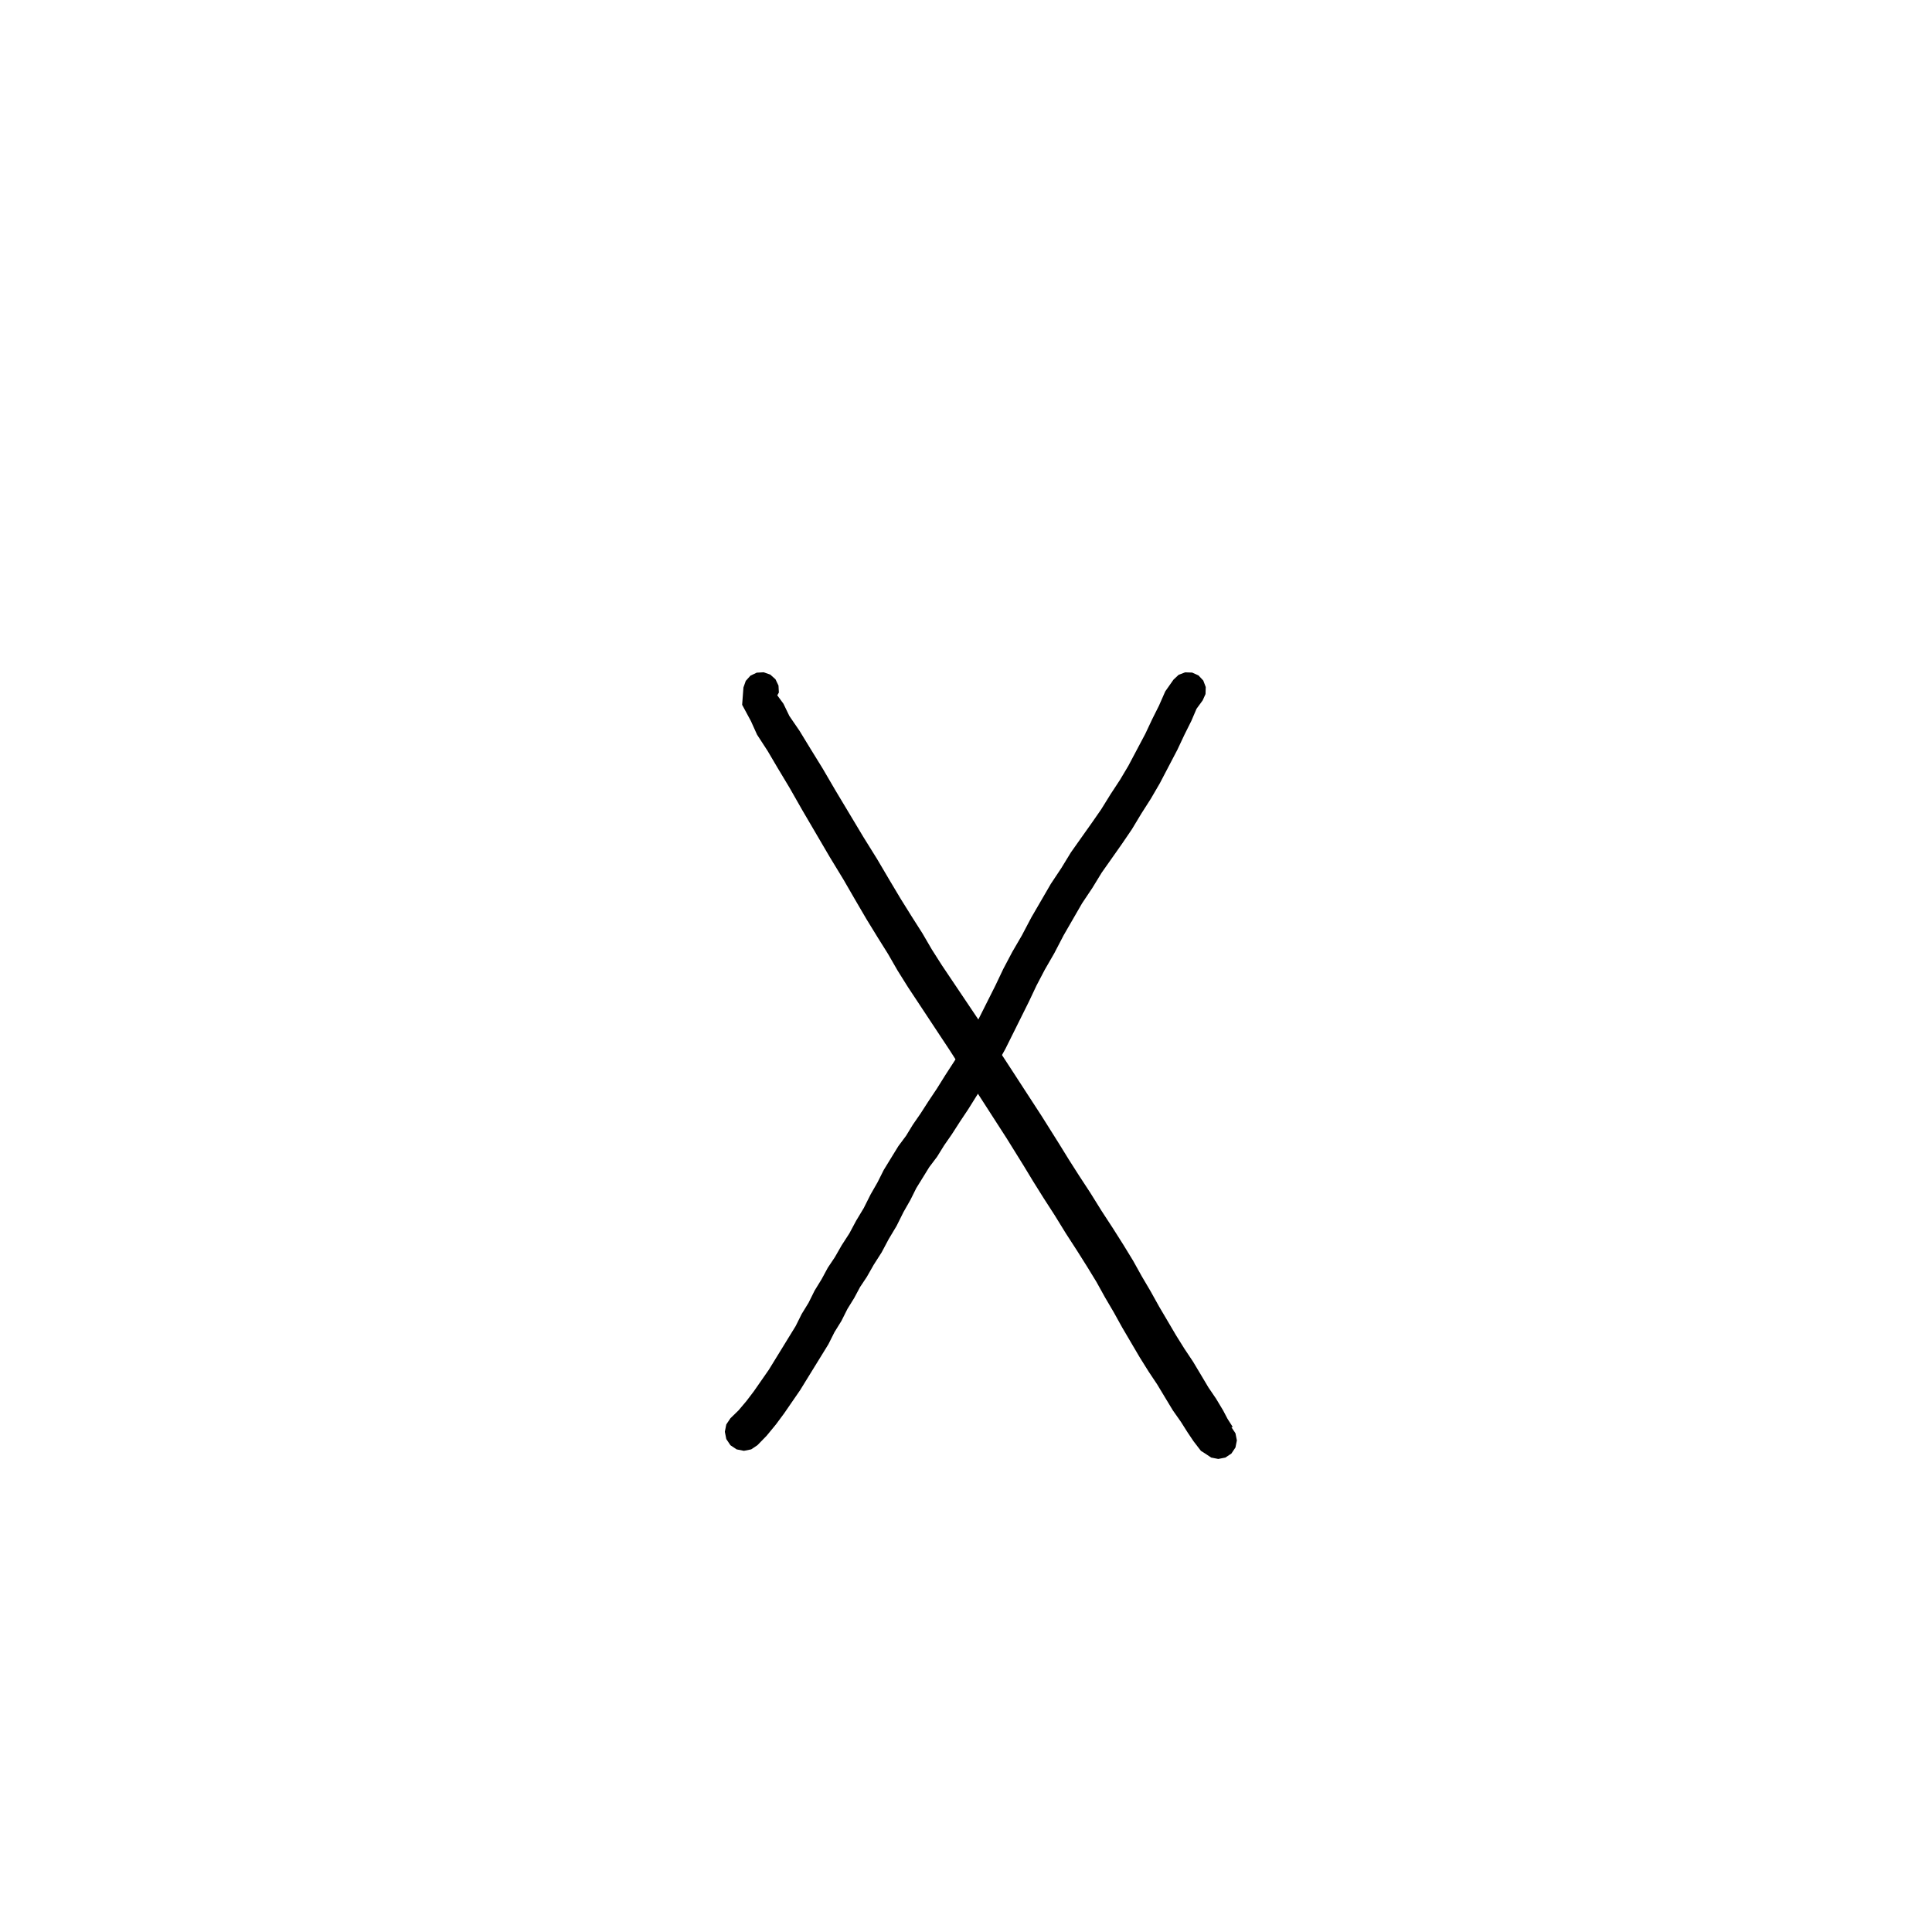
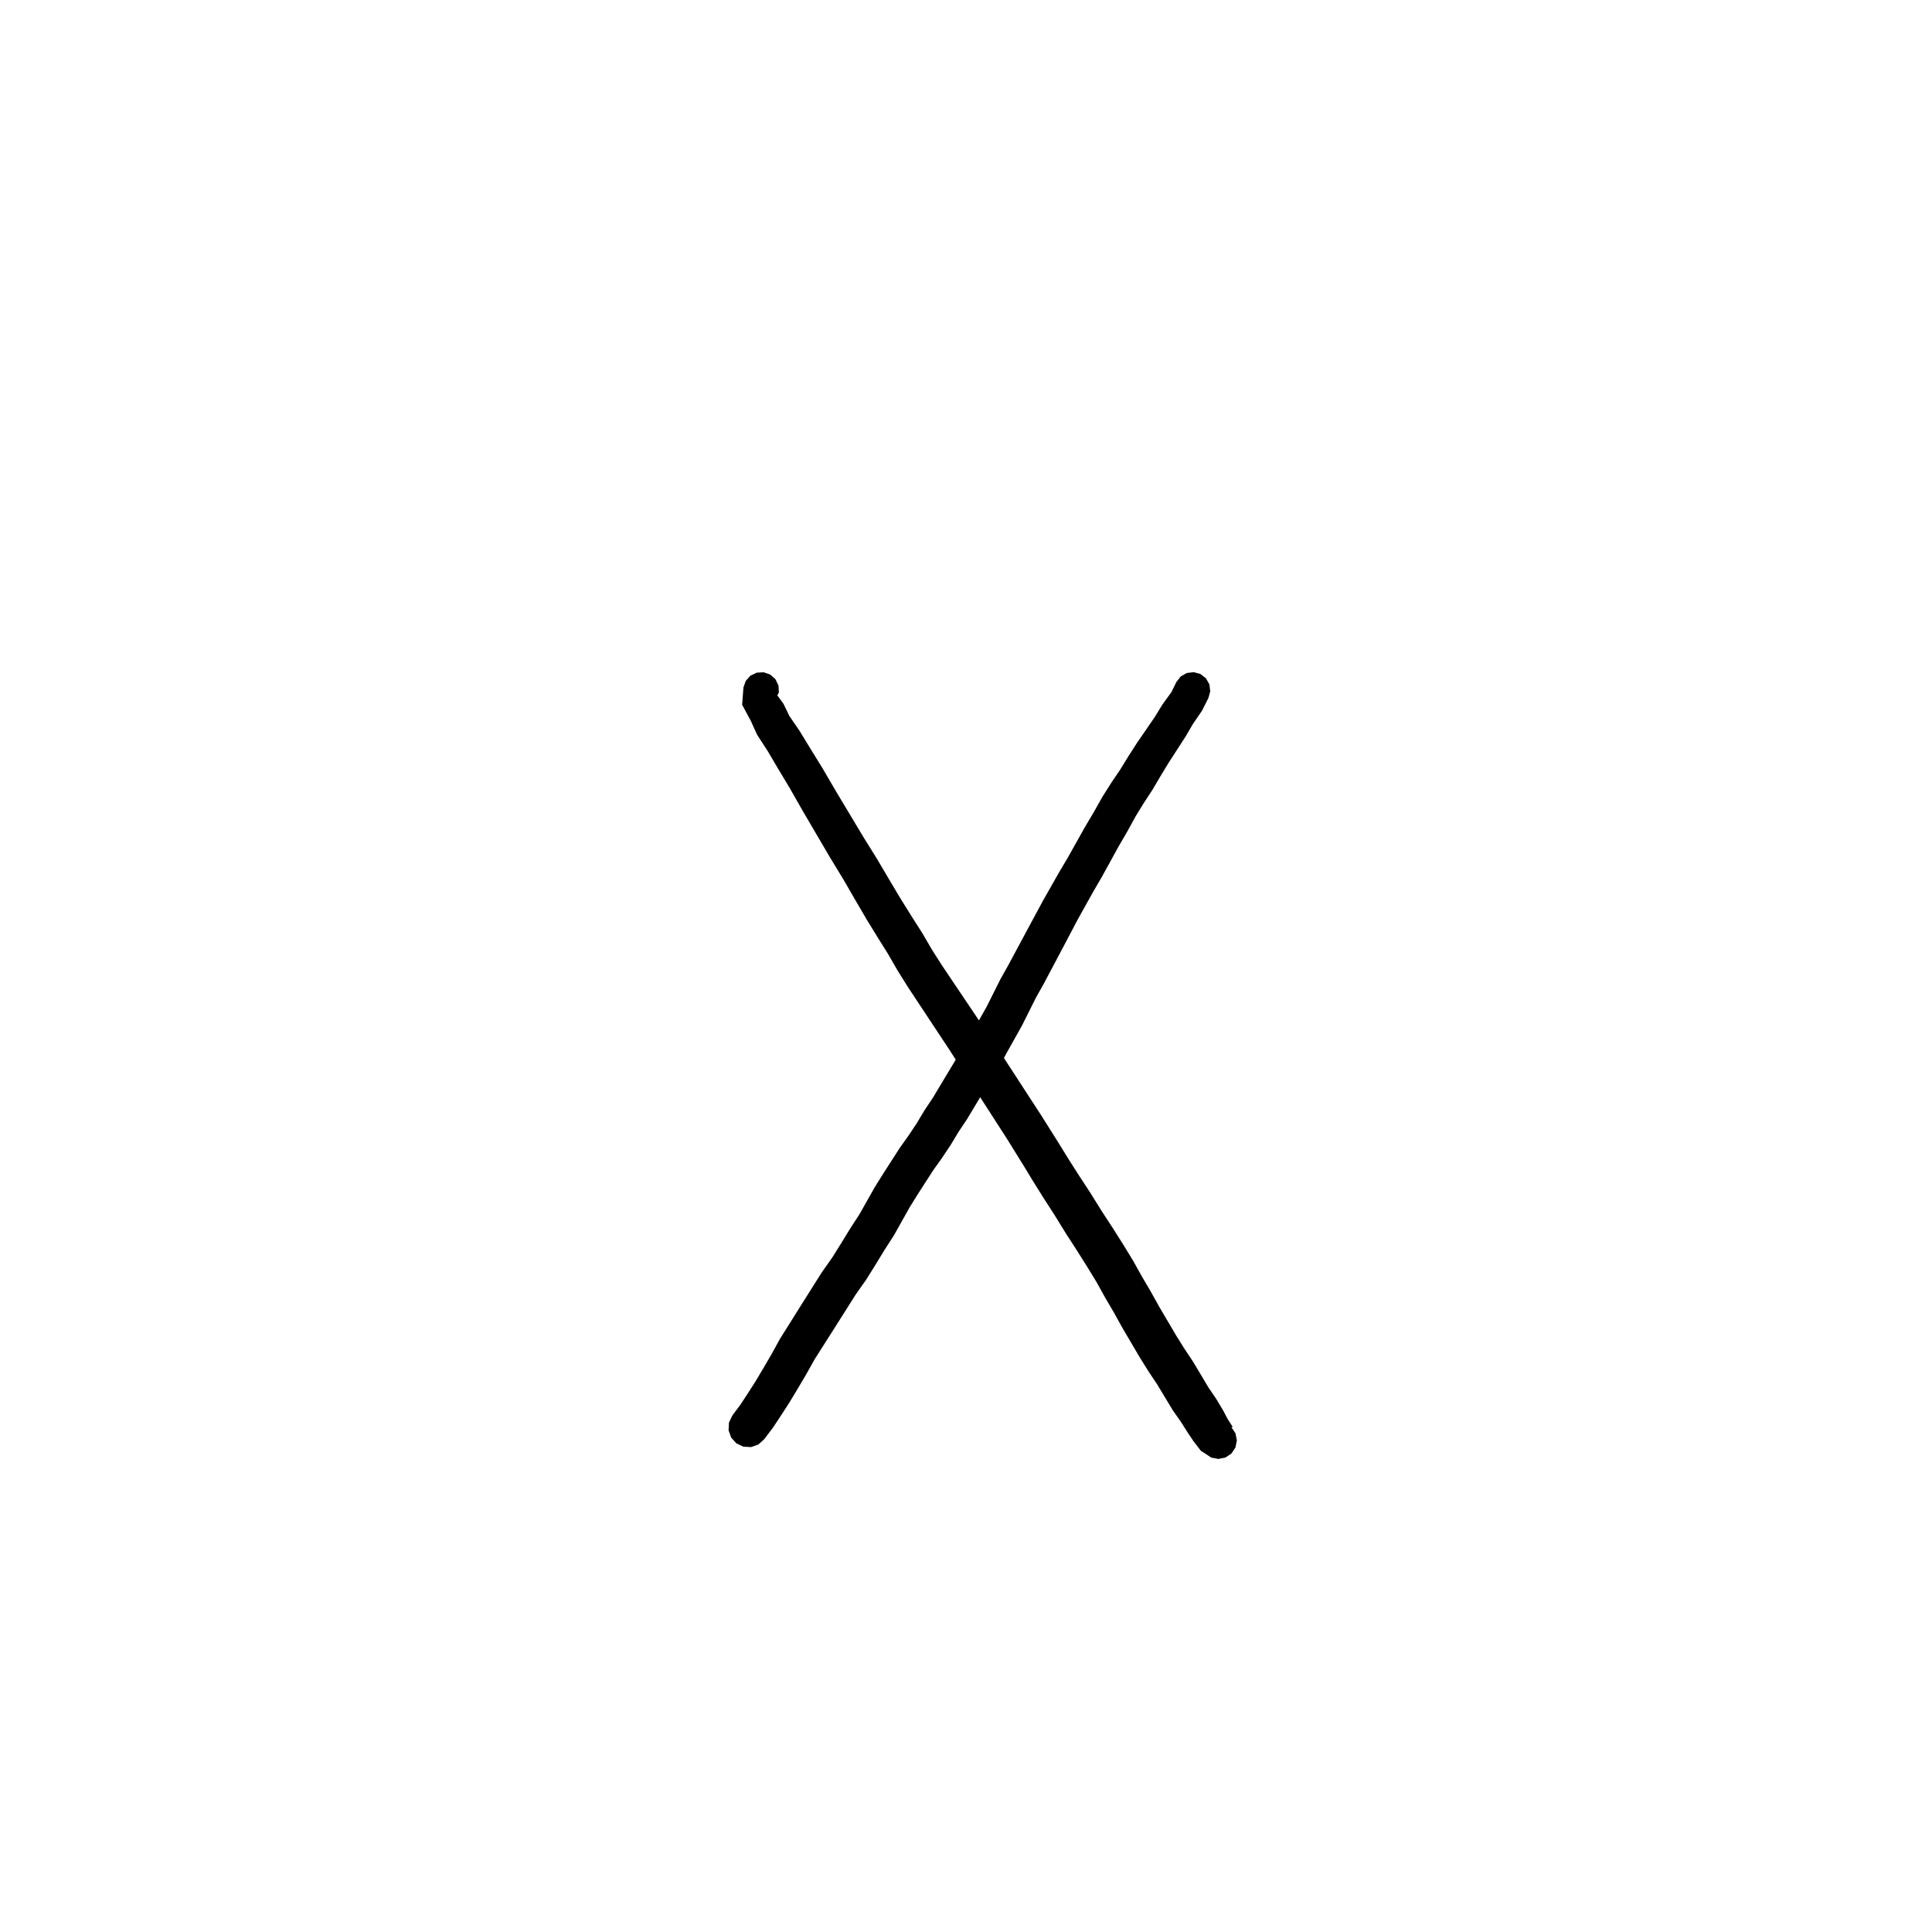
<svg xmlns="http://www.w3.org/2000/svg" viewBox="0 0 300 300" width="300" height="300">
  <path d="M 115.441 106.75 L 115.24 109.44 L 116.605 111.974 L 117.556 114.08 L 119.199 116.608 L 120.755 119.251 L 122.597 122.318 L 124.579 125.798 L 126.712 129.44 L 128.85 133.088 L 130.971 136.574 L 132.818 139.77 L 134.566 142.759 L 136.321 145.617 L 137.895 148.13 L 139.36 150.679 L 141.009 153.312 L 142.63 155.762 L 144.228 158.179 L 145.825 160.596 L 147.413 162.994 L 148.877 165.277 L 150.476 167.693 L 151.93 169.956 L 153.399 172.235 L 154.867 174.515 L 156.323 176.774 L 157.642 178.898 L 158.966 181.031 L 160.435 183.455 L 162.056 186.044 L 163.779 188.715 L 165.514 191.532 L 167.258 194.227 L 168.838 196.735 L 170.262 199.067 L 171.585 201.454 L 172.923 203.732 L 174.26 206.143 L 175.618 208.457 L 176.979 210.772 L 178.368 212.993 L 179.692 214.978 L 180.859 216.917 L 182.124 219.009 L 183.357 220.762 L 184.394 222.401 L 185.324 223.788 L 186.479 225.291 L 187.133 225.702 L 188.069 226.328 L 189.174 226.548 L 190.279 226.328 L 191.215 225.702 L 191.841 224.766 L 192.061 223.661 L 191.841 222.556 L 191.215 221.619 L 191.422 221.584 L 190.613 220.319 L 189.936 219.028 L 188.83 217.184 L 187.653 215.455 L 186.507 213.529 L 185.263 211.45 L 183.909 209.418 L 182.619 207.353 L 181.302 205.114 L 179.981 202.874 L 178.64 200.465 L 177.299 198.189 L 175.943 195.754 L 174.421 193.265 L 172.786 190.683 L 171.049 188.022 L 169.301 185.213 L 167.543 182.527 L 165.949 180.027 L 164.471 177.63 L 163.117 175.477 L 161.758 173.315 L 160.267 171.021 L 158.788 168.747 L 157.312 166.473 L 155.819 164.182 L 154.204 161.777 L 152.721 159.506 L 151.094 157.083 L 149.478 154.679 L 147.861 152.274 L 146.267 149.902 L 144.702 147.446 L 143.221 144.906 L 141.581 142.33 L 139.853 139.562 L 138.12 136.658 L 136.217 133.426 L 134.052 129.947 L 131.904 126.363 L 129.751 122.773 L 127.716 119.289 L 125.807 116.196 L 124.15 113.481 L 122.578 111.188 L 121.654 109.276 L 120.697 107.971 L 120.943 107.536 L 120.884 106.453 L 120.415 105.476 L 119.608 104.752 L 118.585 104.392 L 117.502 104.451 L 116.525 104.92 L 115.801 105.727 Z" fill="black" fill-rule="nonzero" />
-   <path d="M 182.225 105.528 L 180.941 107.356 L 179.961 109.581 L 178.906 111.689 L 177.849 113.936 L 176.53 116.426 L 175.213 118.91 L 173.929 121.07 L 172.454 123.319 L 170.985 125.688 L 169.557 127.744 L 167.955 130.004 L 166.292 132.357 L 164.8 134.799 L 163.176 137.242 L 161.656 139.862 L 160.146 142.459 L 158.667 145.268 L 157.191 147.805 L 155.792 150.452 L 154.57 153.023 L 153.374 155.403 L 152.164 157.812 L 150.982 160.163 L 149.717 162.433 L 148.293 164.624 L 146.806 166.918 L 145.476 169.046 L 144.147 171.037 L 142.954 172.892 L 141.737 174.656 L 140.699 176.357 L 139.5 177.968 L 138.36 179.822 L 137.225 181.675 L 136.265 183.588 L 135.189 185.467 L 134.13 187.578 L 132.943 189.551 L 131.889 191.521 L 130.703 193.355 L 129.638 195.213 L 128.546 196.846 L 127.581 198.629 L 126.488 200.412 L 125.555 202.29 L 124.487 204.033 L 123.552 205.909 L 122.549 207.541 L 121.48 209.283 L 120.409 211.024 L 119.38 212.698 L 118.215 214.374 L 117.035 216.067 L 115.9 217.56 L 114.678 219.005 L 113.42 220.228 L 112.778 221.188 L 112.553 222.321 L 112.778 223.454 L 113.42 224.415 L 114.38 225.057 L 115.513 225.282 L 116.646 225.057 L 117.607 224.415 L 119.027 222.959 L 120.484 221.19 L 121.76 219.469 L 122.99 217.68 L 124.236 215.873 L 125.35 214.065 L 126.422 212.324 L 127.496 210.584 L 128.635 208.733 L 129.575 206.86 L 130.651 205.121 L 131.592 203.248 L 132.642 201.549 L 133.552 199.85 L 134.603 198.269 L 135.681 196.377 L 136.905 194.461 L 137.994 192.413 L 139.218 190.368 L 140.302 188.194 L 141.369 186.322 L 142.284 184.486 L 143.292 182.857 L 144.295 181.229 L 145.506 179.626 L 146.611 177.844 L 147.804 176.126 L 149.022 174.231 L 150.372 172.204 L 151.721 170.046 L 153.181 167.787 L 154.703 165.424 L 156.116 162.873 L 157.345 160.403 L 158.546 157.989 L 159.76 155.548 L 160.949 153.03 L 162.228 150.588 L 163.699 148.035 L 165.166 145.22 L 166.603 142.727 L 168.029 140.258 L 169.62 137.879 L 171.074 135.5 L 172.625 133.3 L 174.238 131.006 L 175.756 128.776 L 177.234 126.324 L 178.705 124.02 L 180.099 121.625 L 181.461 119.021 L 182.821 116.422 L 183.907 114.114 L 184.994 111.937 L 185.8 110.055 L 186.748 108.758 L 187.194 107.77 L 187.228 106.686 L 186.844 105.672 L 186.102 104.882 L 185.113 104.436 L 184.03 104.402 L 183.016 104.785 Z" fill="black" fill-rule="nonzero" />
+   <path d="M 182.671 105.9 L 181.888 107.486 L 180.527 109.36 L 179.28 111.385 L 177.951 113.321 L 176.558 115.347 L 175.157 117.53 L 173.955 119.491 L 172.614 121.469 L 171.195 123.707 L 169.824 126.143 L 168.474 128.414 L 167.109 130.852 L 165.778 133.225 L 164.435 135.488 L 163.207 137.653 L 161.975 139.819 L 160.877 141.855 L 159.796 143.859 L 158.718 145.864 L 157.642 147.87 L 156.583 149.845 L 155.358 152.024 L 154.251 154.235 L 153.213 156.309 L 152.04 158.384 L 150.816 160.555 L 149.8 162.456 L 148.497 164.398 L 147.25 166.471 L 146.044 168.479 L 144.879 170.424 L 143.54 172.433 L 142.337 174.444 L 141.066 176.351 L 139.715 178.247 L 138.468 180.187 L 137.251 182.08 L 135.861 184.297 L 134.615 186.501 L 133.457 188.553 L 132.006 190.784 L 130.516 193.214 L 129.236 195.265 L 127.629 197.541 L 125.98 200.151 L 124.376 202.698 L 122.776 205.247 L 121.132 207.868 L 119.773 210.33 L 118.468 212.566 L 117.299 214.526 L 116.133 216.348 L 114.993 218.086 L 113.718 219.803 L 113.198 220.887 L 113.132 222.088 L 113.531 223.222 L 114.334 224.117 L 115.418 224.637 L 116.619 224.703 L 117.753 224.304 L 118.649 223.501 L 120.052 221.646 L 121.322 219.724 L 122.567 217.796 L 123.809 215.737 L 125.182 213.42 L 126.502 211.061 L 128.073 208.592 L 129.686 206.052 L 131.297 203.51 L 132.862 201.03 L 134.469 198.753 L 135.868 196.519 L 137.325 194.127 L 138.82 191.804 L 140.072 189.571 L 141.237 187.489 L 142.525 185.42 L 143.719 183.563 L 144.883 181.753 L 146.211 179.899 L 147.619 177.789 L 148.826 175.781 L 150.166 173.773 L 151.411 171.699 L 152.616 169.69 L 153.78 167.744 L 155.155 165.669 L 156.282 163.552 L 157.469 161.437 L 158.706 159.227 L 159.811 157.015 L 160.848 154.94 L 162.033 152.833 L 163.117 150.79 L 164.183 148.779 L 165.248 146.766 L 166.31 144.752 L 167.355 142.77 L 168.535 140.65 L 169.717 138.53 L 171.052 136.239 L 172.4 133.791 L 173.713 131.407 L 175.042 129.125 L 176.35 126.739 L 177.61 124.692 L 178.947 122.652 L 180.156 120.595 L 181.433 118.492 L 182.719 116.5 L 184.069 114.418 L 185.232 112.426 L 186.639 110.371 L 187.642 108.386 L 187.928 107.34 L 187.792 106.264 L 187.255 105.322 L 186.399 104.657 L 185.353 104.371 L 184.278 104.507 L 183.336 105.044 Z" fill="black" fill-rule="nonzero" />
</svg>
